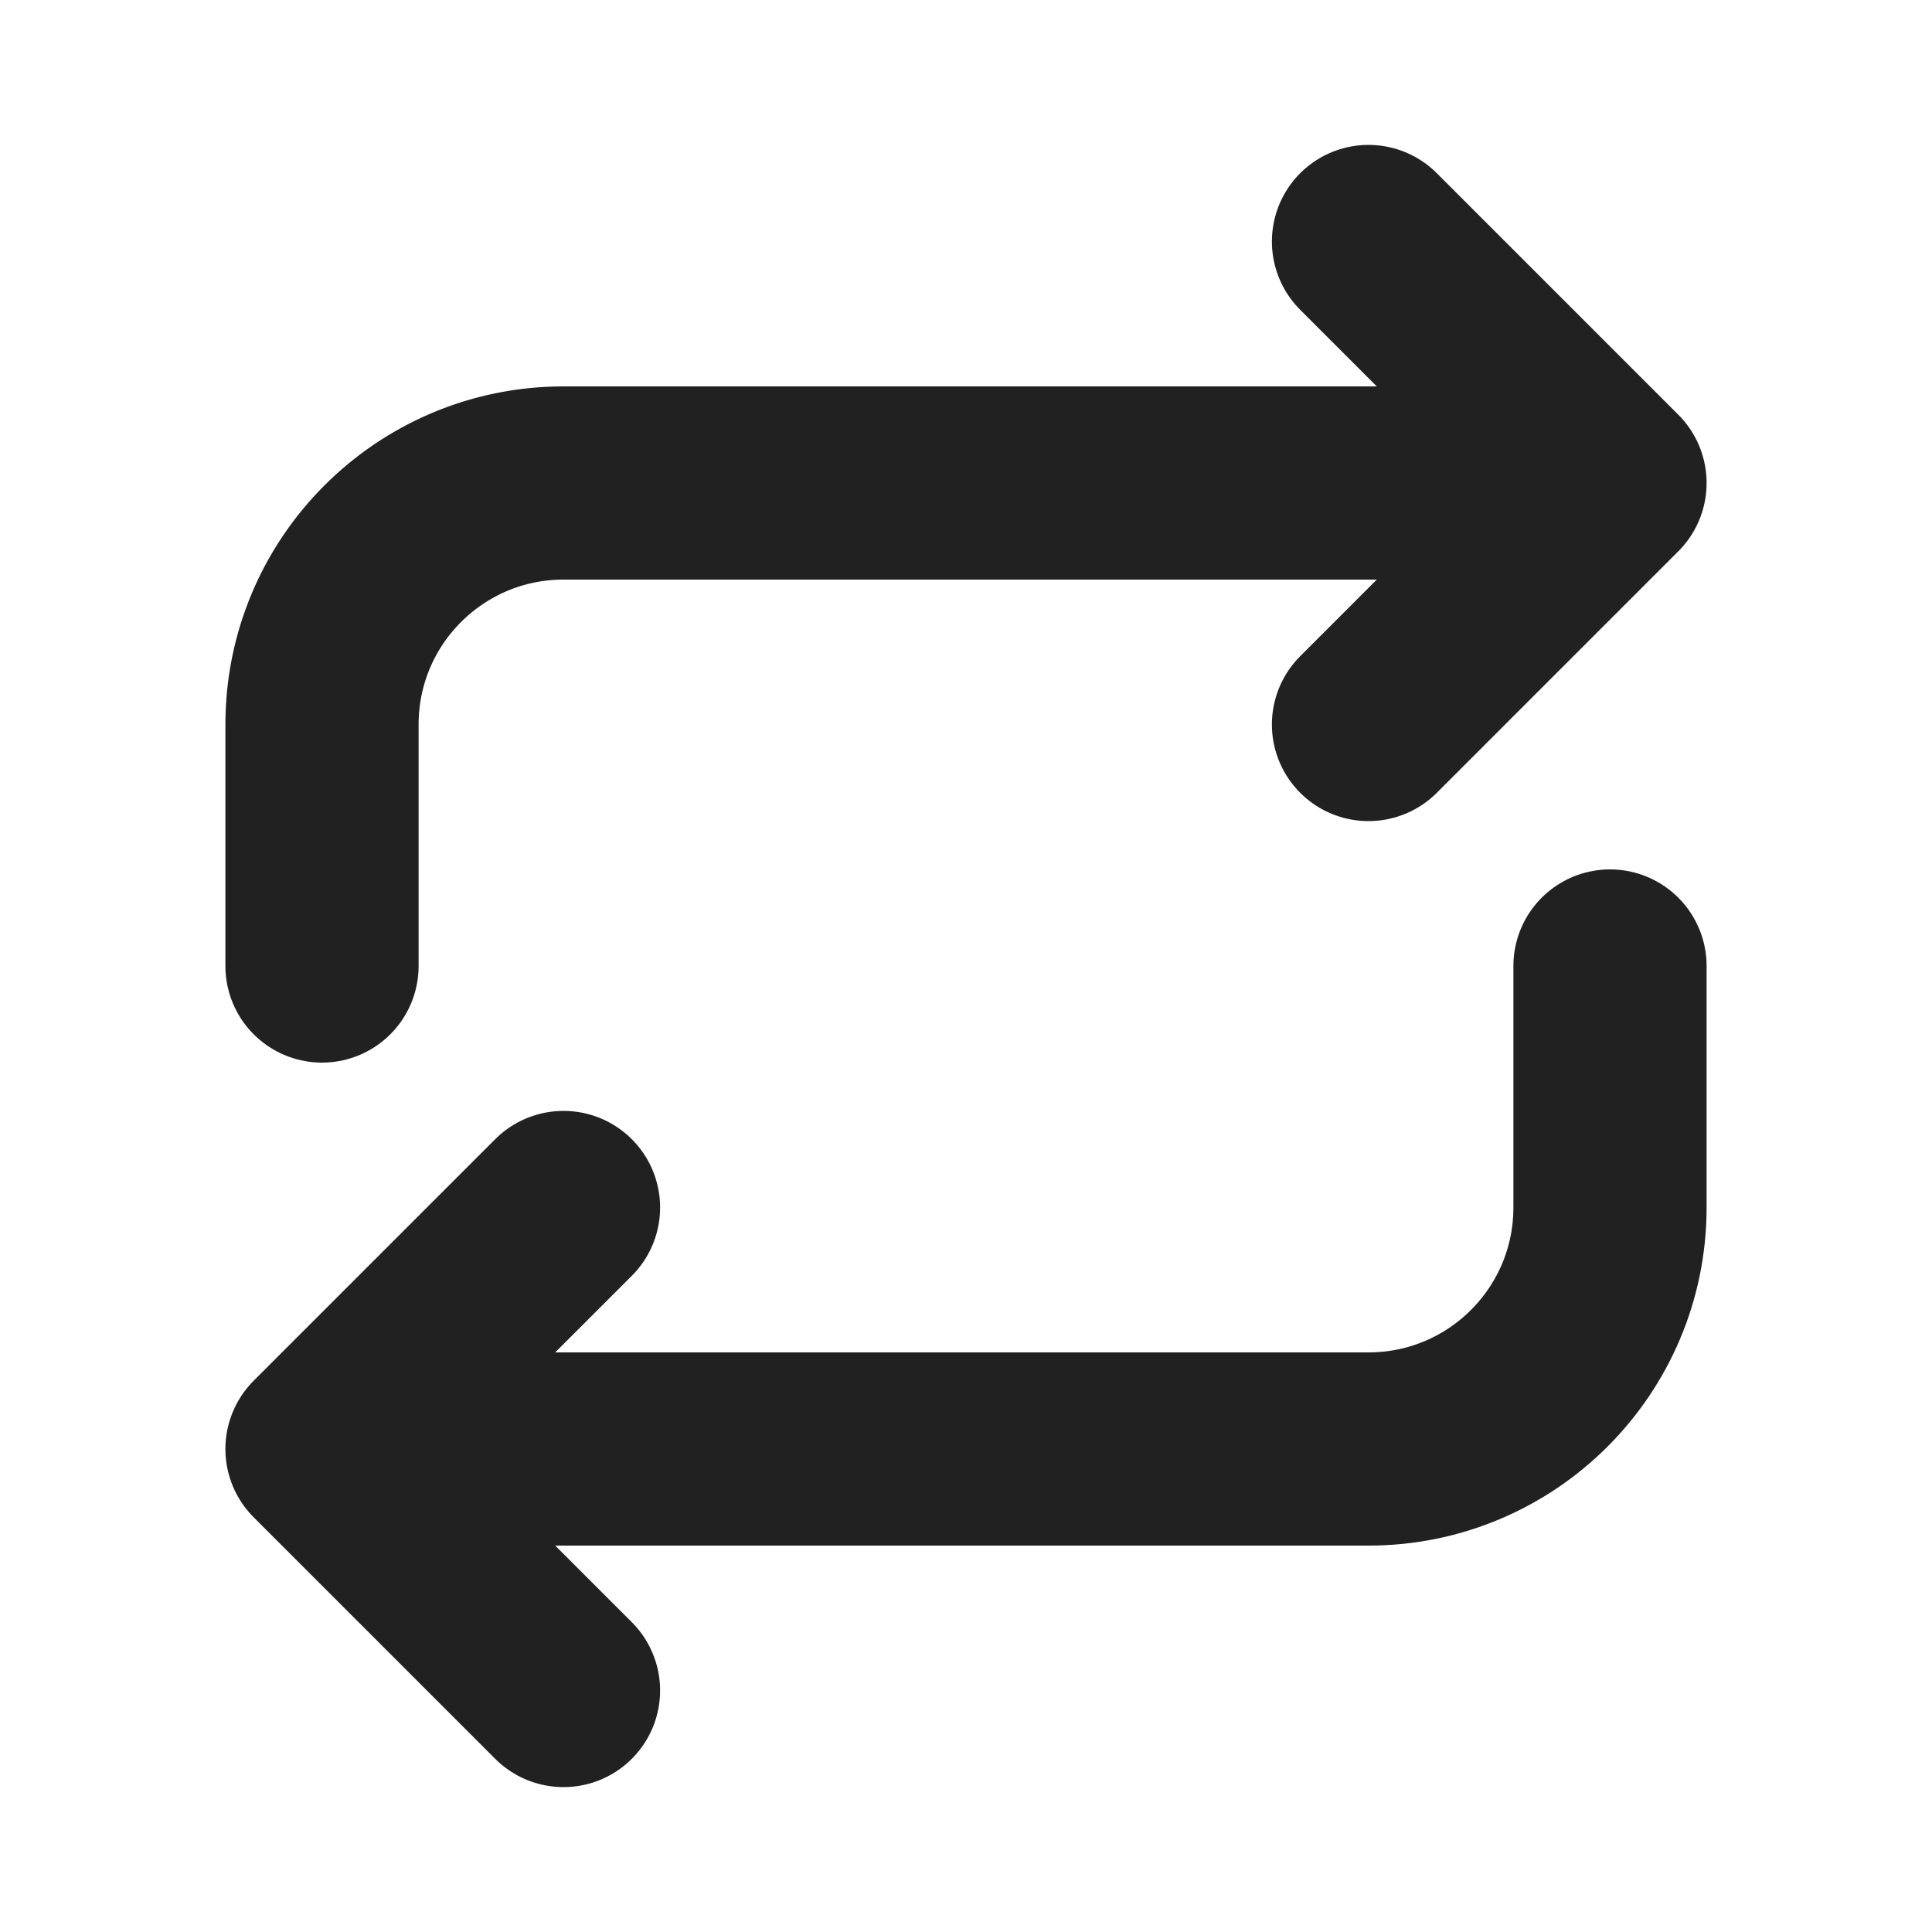
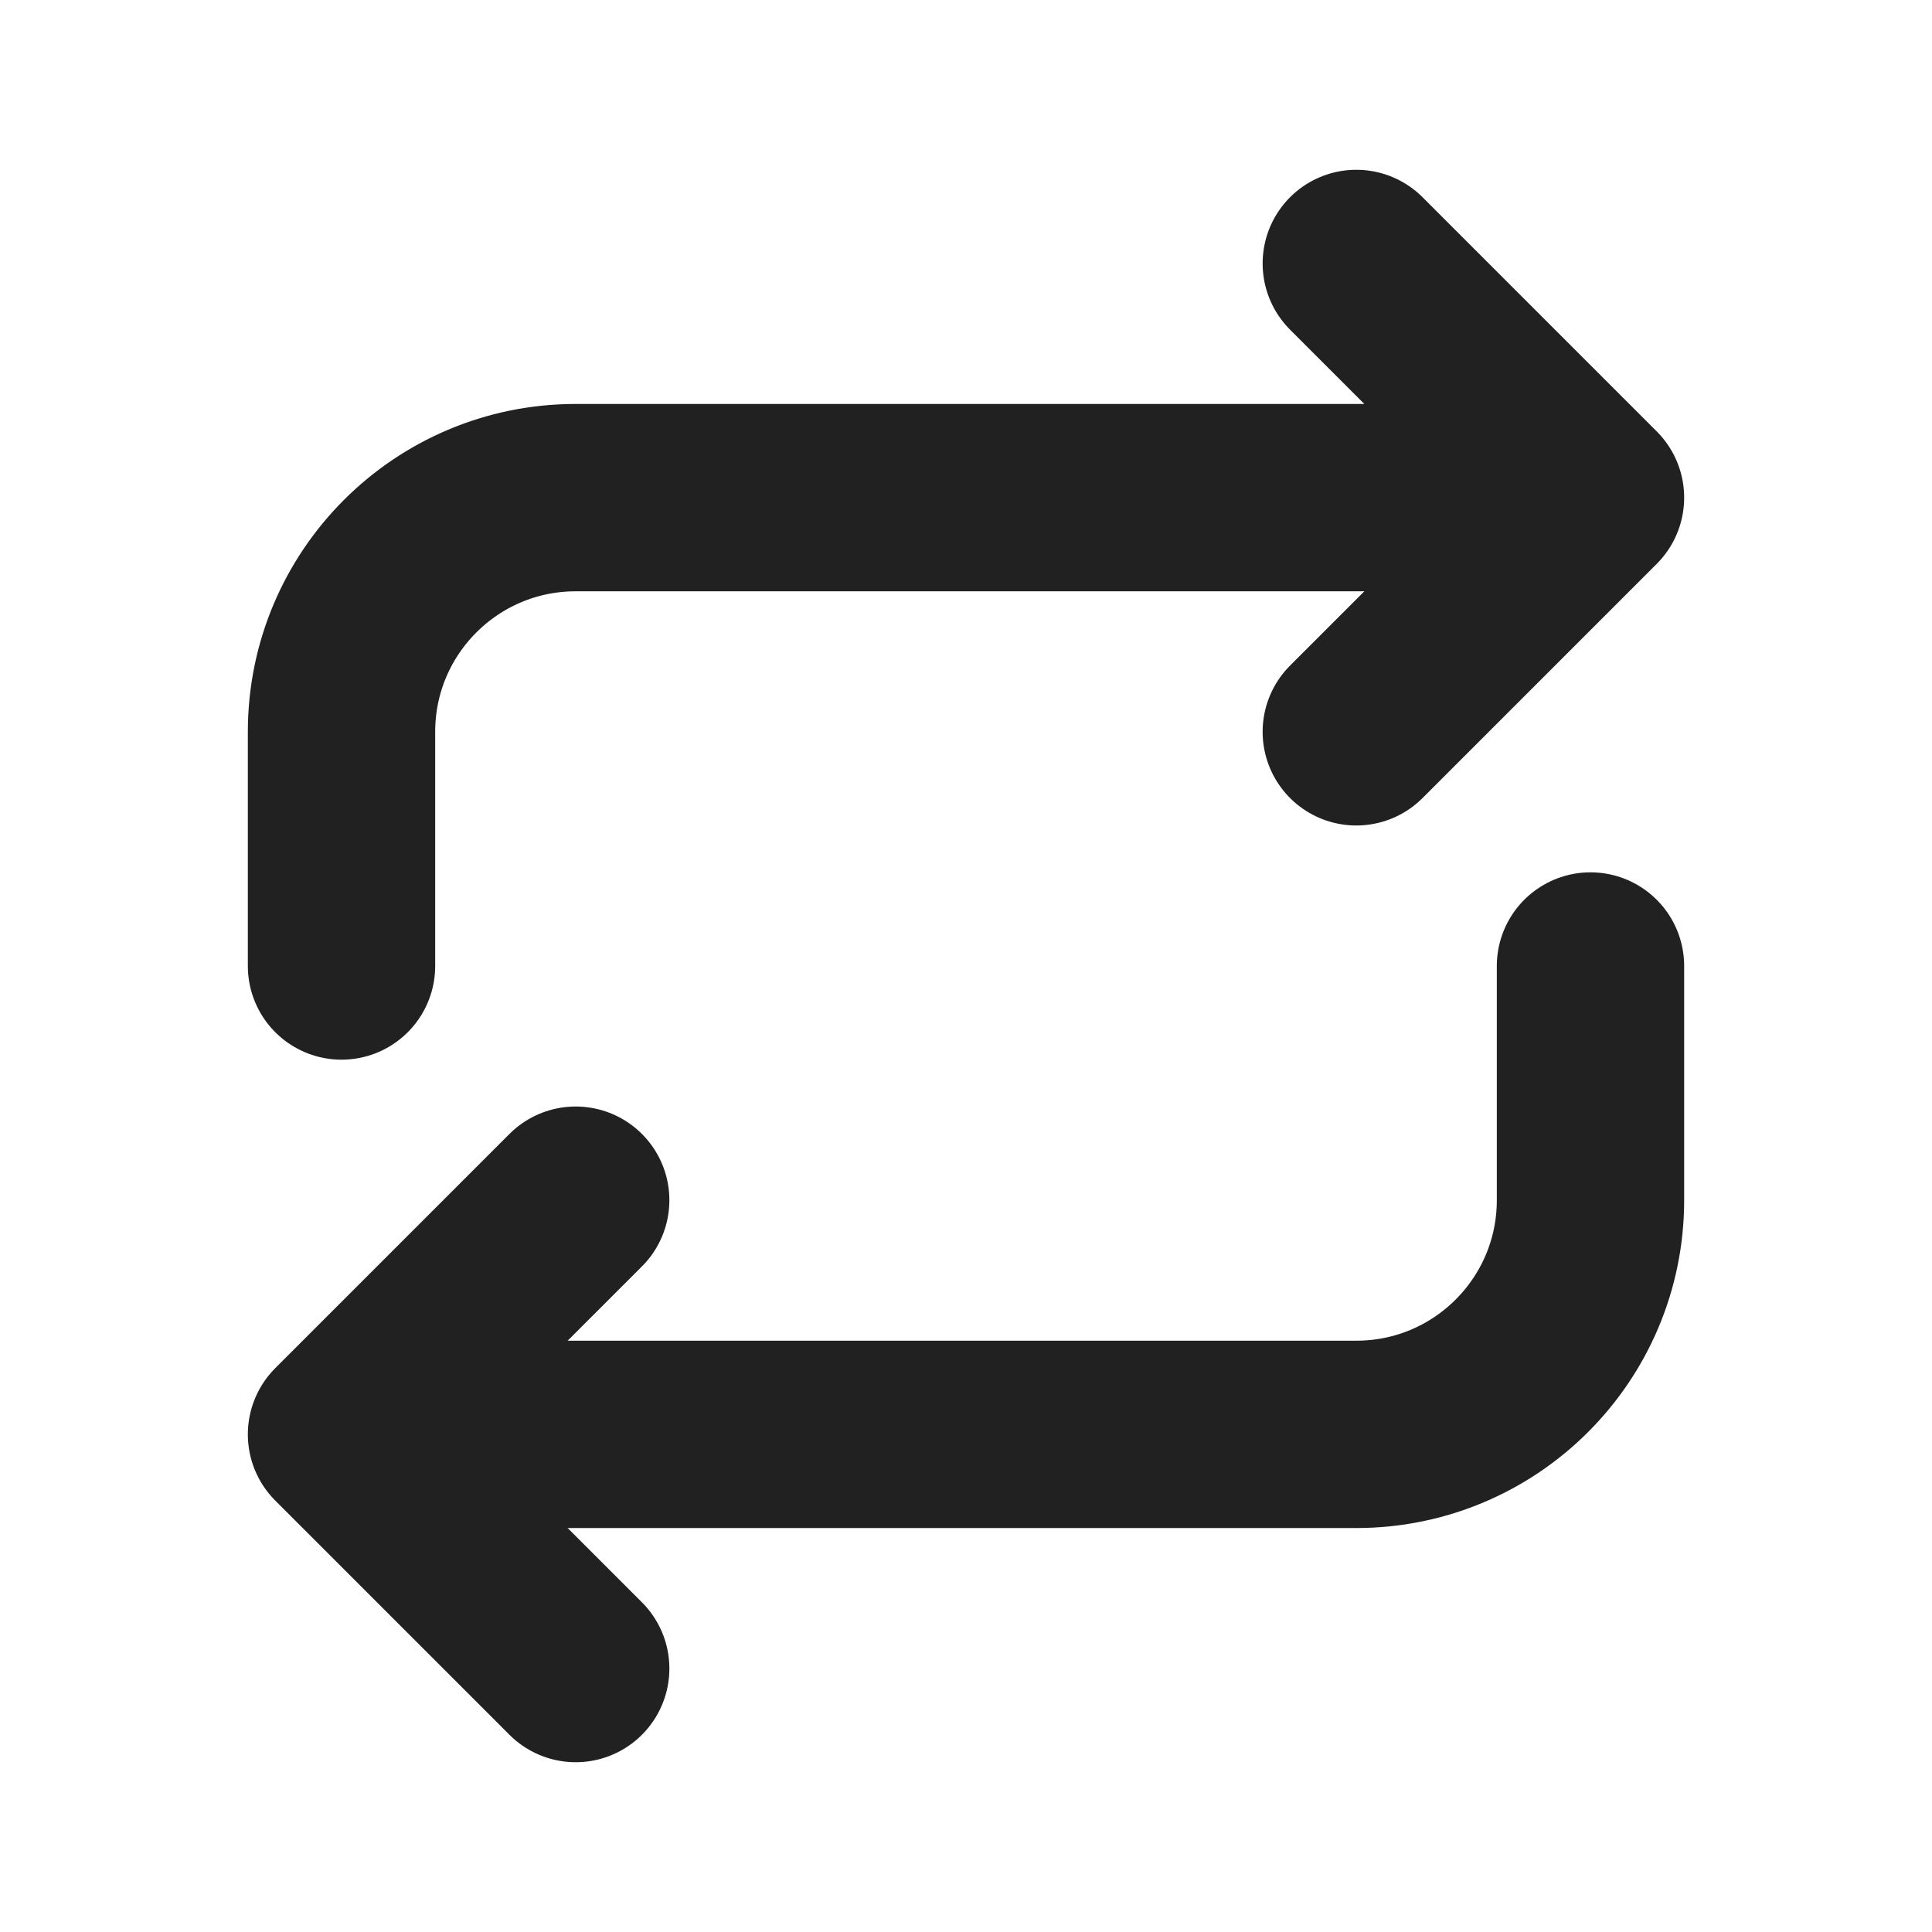
- <svg xmlns="http://www.w3.org/2000/svg" width="24" height="24" viewBox="0 0 24 24" fill="none" stroke="#212121" stroke-width="2.4" stroke-linecap="round" stroke-linejoin="round">
+ <svg xmlns="http://www.w3.org/2000/svg" width="24" height="24" viewBox="-0.375 -0.375 24.75 24.75" fill="none" stroke="#212121" stroke-width="2.4" stroke-linecap="round" stroke-linejoin="round">
  <path d="M4 12v-3a3 3 0 0 1 3 -3h13m-3 -3l3 3l-3 3" />
  <path d="M20 12v3a3 3 0 0 1 -3 3h-13m3 3l-3 -3l3 -3" />
</svg>
